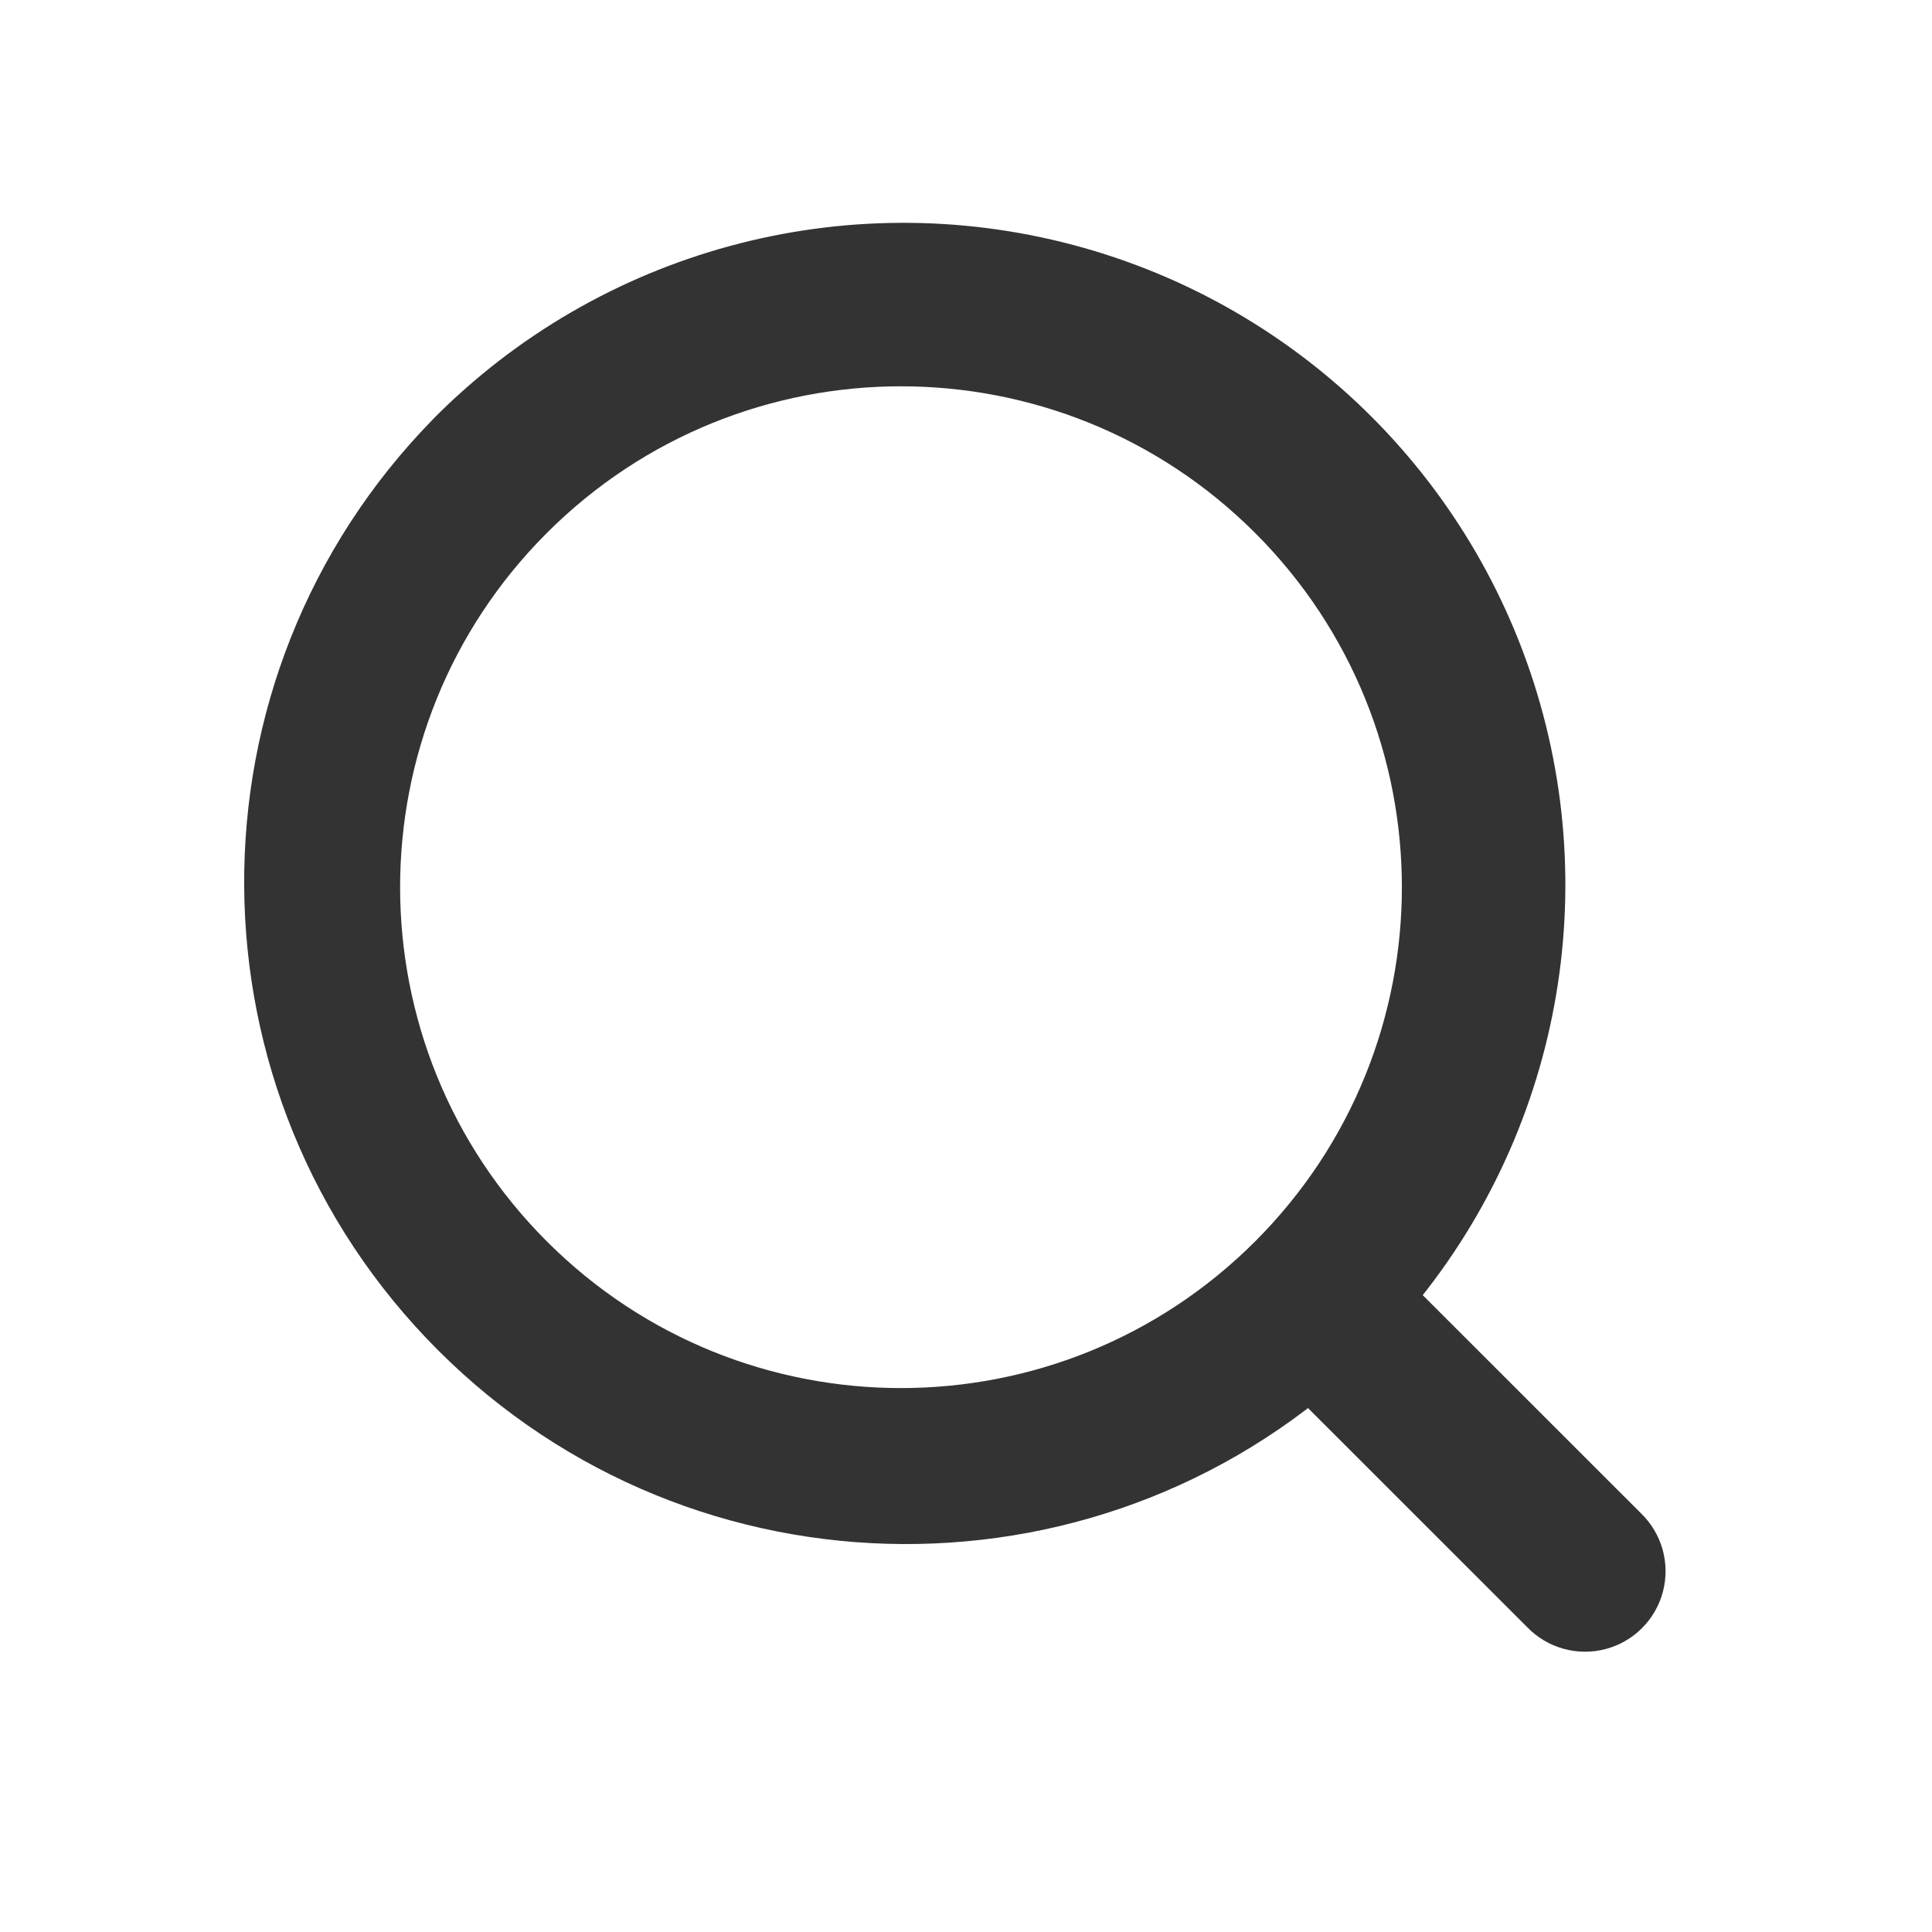
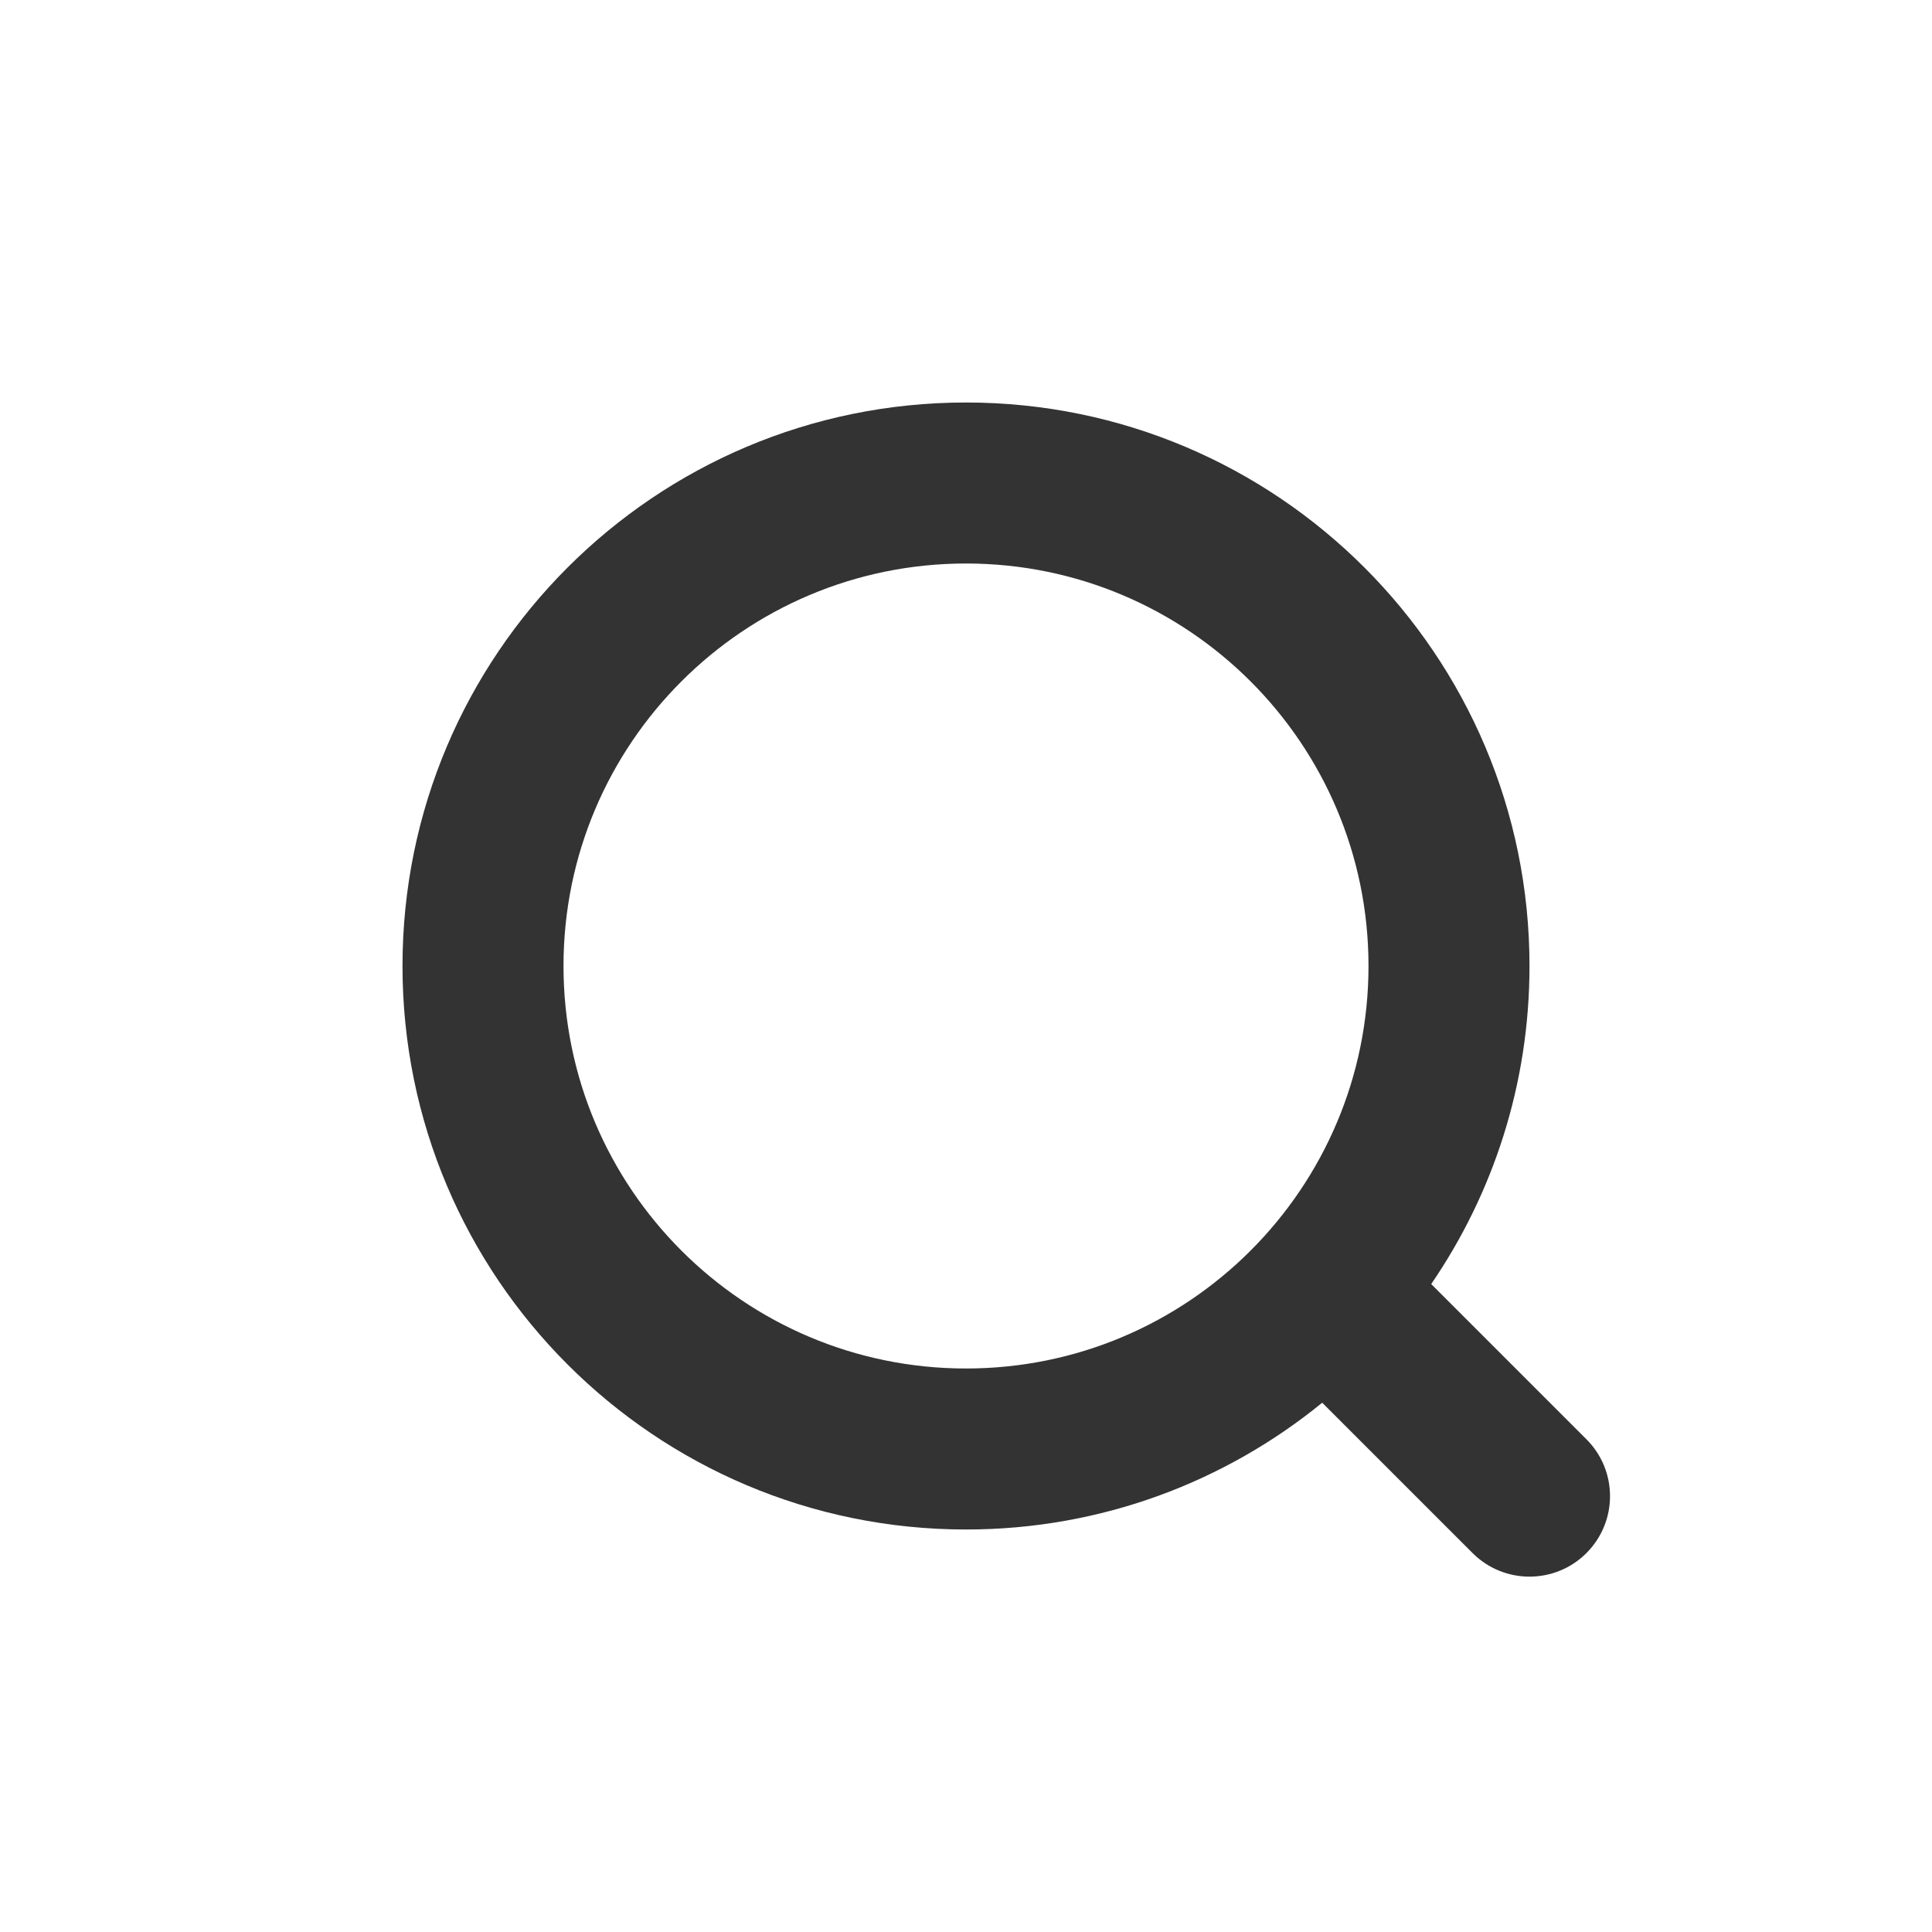
- <svg xmlns="http://www.w3.org/2000/svg" fill="none" height="24" width="24">
-   <g fill="#333">
-     <path d="M16.142 17.385a1 1 0 0 1 1.414-1.414l2.829 2.828a1 1 0 1 1-1.414 1.414z" />
-     <path clip-rule="evenodd" d="M5.379 5.207a8.222 8.222 0 1 1 11.627 11.628A8.222 8.222 0 0 1 5.38 5.207zm10.213 1.414a6.222 6.222 0 1 0-8.799 8.8 6.222 6.222 0 0 0 8.799-8.8z" fill-rule="evenodd" />
-   </g>
+ <svg xmlns="http://www.w3.org/2000/svg" width="24" height="24" viewBox="0 0 24 24" fill="none">
+   <path fill-rule="evenodd" clip-rule="evenodd" d="M12 5C8.134 5 5 8.134 5 12C5 15.866 8.134 19 12 19C13.678 19 15.219 18.409 16.425 17.425L18.293 19.293C18.683 19.683 19.317 19.683 19.707 19.293C20.098 18.902 20.098 18.269 19.707 17.879L17.779 15.951C18.549 14.826 19 13.466 19 12C19 8.134 15.866 5 12 5ZM7 12C7 9.239 9.239 7 12 7C14.761 7 17 9.239 17 12C17 14.761 14.761 17 12 17C9.239 17 7 14.761 7 12Z" fill="#333333" />
</svg>
